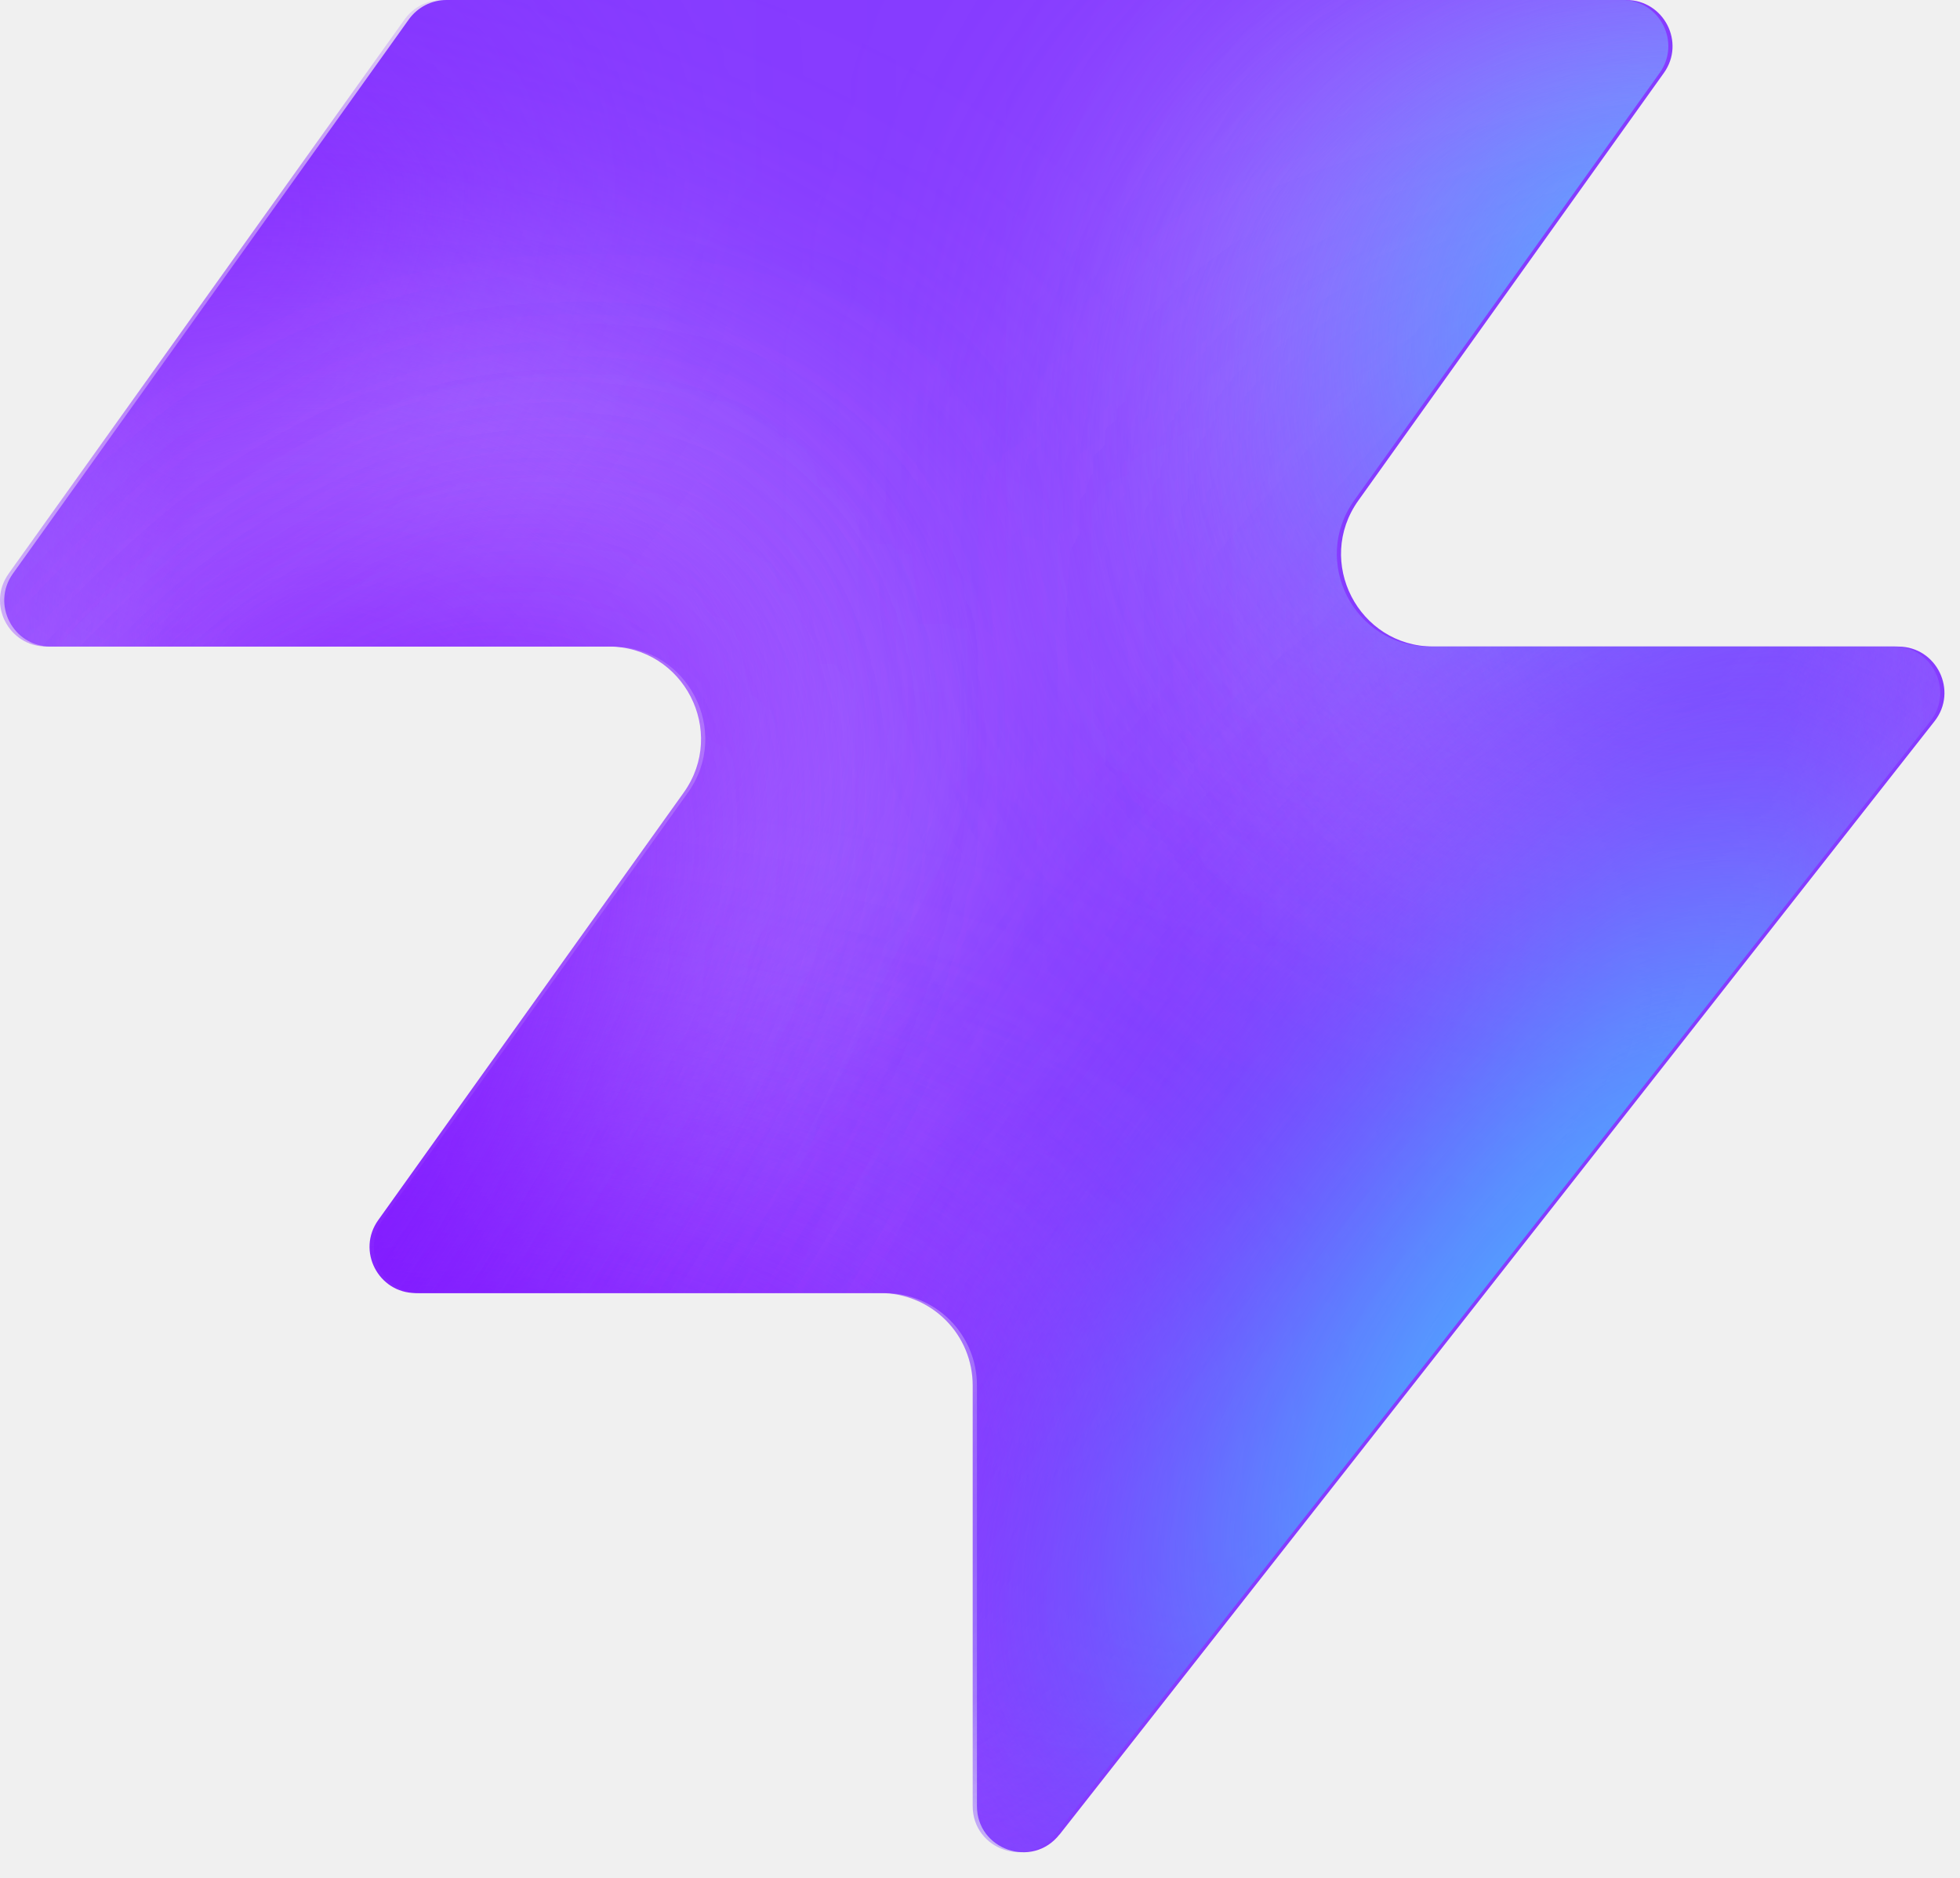
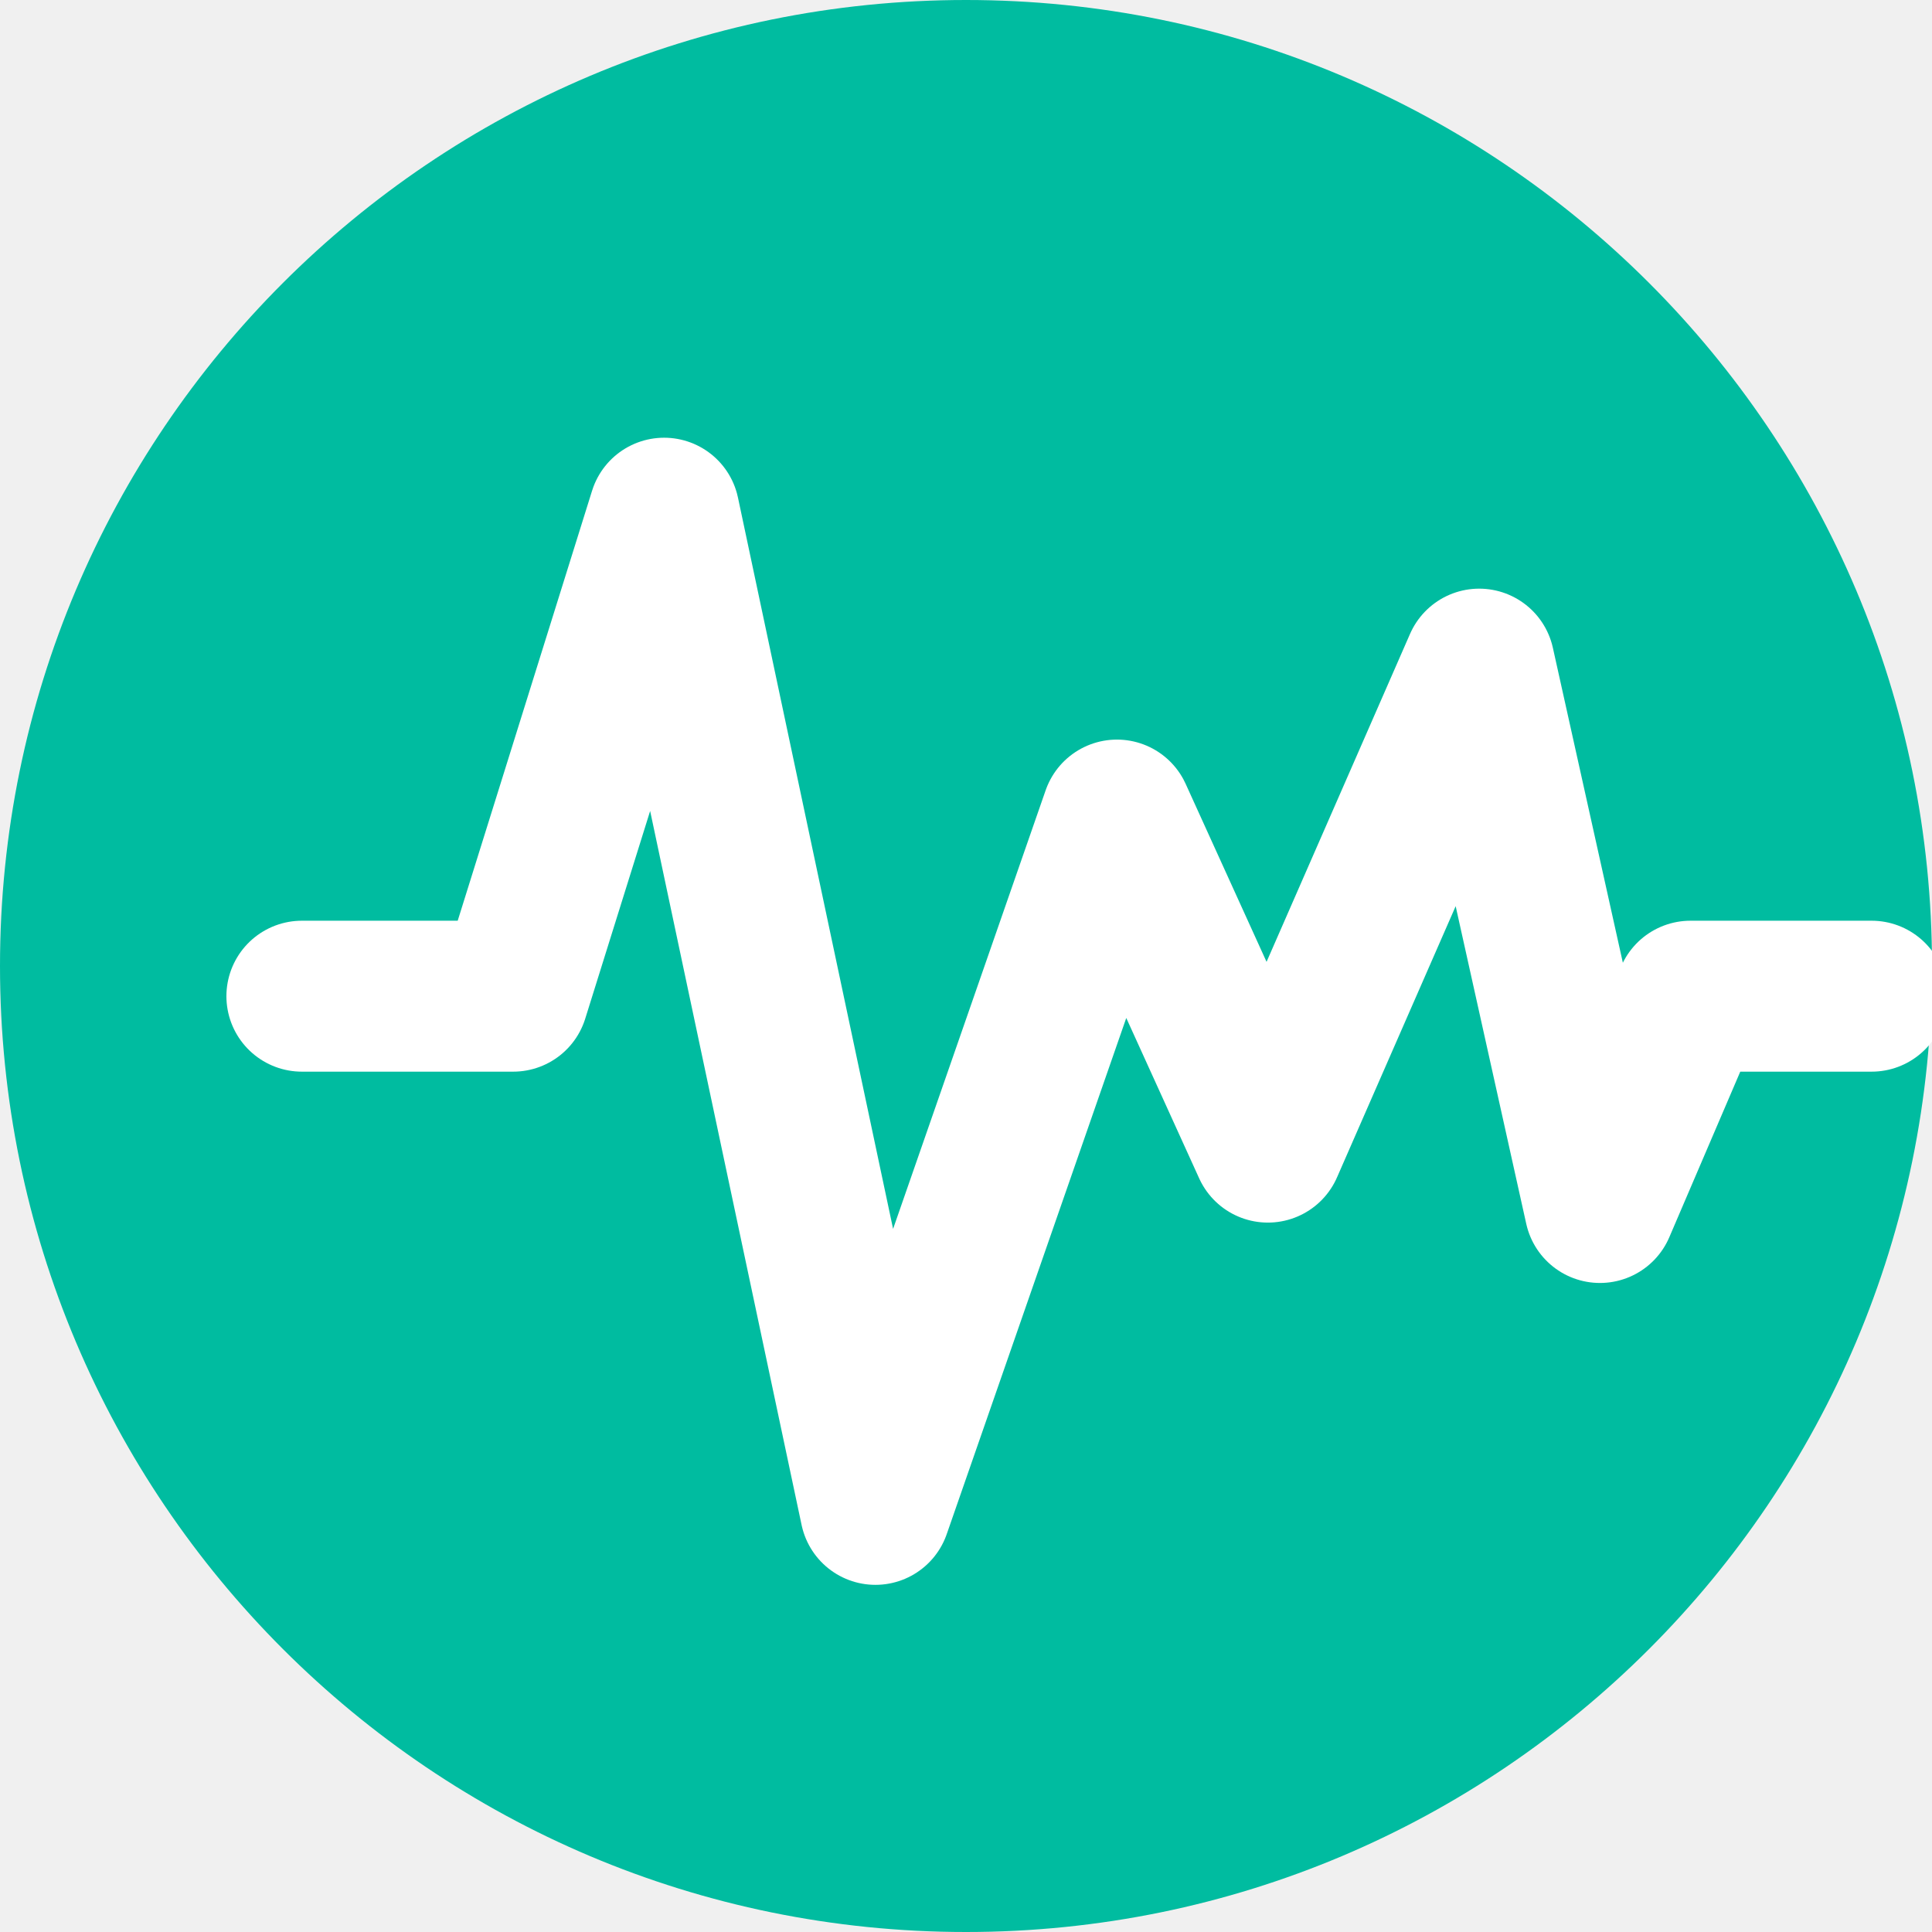
- <svg xmlns="http://www.w3.org/2000/svg" width="48" height="46" fill="none" viewBox="0 0 48 46">
-   <path fill="#863bff" d="M25.946 44.938c-.664.845-2.021.375-2.021-.698V33.937a2.26 2.26 0 0 0-2.262-2.262H10.287c-.92 0-1.456-1.04-.92-1.788l7.48-10.471c1.07-1.497 0-3.578-1.842-3.578H1.237c-.92 0-1.456-1.04-.92-1.788L10.013.474c.214-.297.556-.474.92-.474h28.894c.92 0 1.456 1.04.92 1.788l-7.48 10.471c-1.07 1.498 0 3.579 1.842 3.579h11.377c.943 0 1.473 1.088.89 1.83L25.947 44.94z" style="fill:#863bff;fill:color(display-p3 .525 .23 1);fill-opacity:1" />
-   <mask id="a" width="48" height="46" x="0" y="0" maskUnits="userSpaceOnUse" style="mask-type:alpha">
-     <path fill="#000" d="M25.842 44.938c-.664.844-2.021.375-2.021-.698V33.937a2.26 2.26 0 0 0-2.262-2.262H10.183c-.92 0-1.456-1.04-.92-1.788l7.48-10.471c1.07-1.498 0-3.579-1.842-3.579H1.133c-.92 0-1.456-1.04-.92-1.787L9.91.473c.214-.297.556-.474.92-.474h28.894c.92 0 1.456 1.04.92 1.788l-7.48 10.471c-1.07 1.498 0 3.578 1.842 3.578h11.377c.943 0 1.473 1.088.89 1.832L25.843 44.94z" style="fill:#000;fill-opacity:1" />
-   </mask>
-   <g mask="url(#a)">
-     <g filter="url(#b)">
-       <ellipse cx="5.508" cy="14.704" fill="#ede6ff" rx="5.508" ry="14.704" style="fill:#ede6ff;fill:color(display-p3 .927 .903 1);fill-opacity:1" transform="matrix(.00324 1 1 -.00324 -4.47 31.516)" />
-     </g>
-     <g filter="url(#c)">
-       <ellipse cx="10.399" cy="29.851" fill="#ede6ff" rx="10.399" ry="29.851" style="fill:#ede6ff;fill:color(display-p3 .927 .903 1);fill-opacity:1" transform="matrix(.00324 1 1 -.00324 -39.328 7.883)" />
-     </g>
-     <g filter="url(#d)">
-       <ellipse cx="5.508" cy="30.487" fill="#7e14ff" rx="5.508" ry="30.487" style="fill:#7e14ff;fill:color(display-p3 .492 .077 1);fill-opacity:1" transform="rotate(89.814 -25.913 -14.639)scale(1 -1)" />
-     </g>
-     <g filter="url(#e)">
-       <ellipse cx="5.508" cy="30.599" fill="#7e14ff" rx="5.508" ry="30.599" style="fill:#7e14ff;fill:color(display-p3 .492 .077 1);fill-opacity:1" transform="rotate(89.814 -32.644 -3.334)scale(1 -1)" />
-     </g>
-     <g filter="url(#f)">
-       <ellipse cx="5.508" cy="30.599" fill="#7e14ff" rx="5.508" ry="30.599" style="fill:#7e14ff;fill:color(display-p3 .492 .077 1);fill-opacity:1" transform="matrix(.00324 1 1 -.00324 -34.34 30.47)" />
-     </g>
-     <g filter="url(#g)">
-       <ellipse cx="14.072" cy="22.078" fill="#ede6ff" rx="14.072" ry="22.078" style="fill:#ede6ff;fill:color(display-p3 .927 .903 1);fill-opacity:1" transform="rotate(93.35 24.506 48.493)scale(-1 1)" />
-     </g>
-     <g filter="url(#h)">
-       <ellipse cx="3.47" cy="21.501" fill="#7e14ff" rx="3.47" ry="21.501" style="fill:#7e14ff;fill:color(display-p3 .492 .077 1);fill-opacity:1" transform="rotate(89.009 28.708 47.59)scale(-1 1)" />
-     </g>
-     <g filter="url(#i)">
-       <ellipse cx="3.47" cy="21.501" fill="#7e14ff" rx="3.47" ry="21.501" style="fill:#7e14ff;fill:color(display-p3 .492 .077 1);fill-opacity:1" transform="rotate(89.009 28.708 47.59)scale(-1 1)" />
-     </g>
-     <g filter="url(#j)">
-       <ellipse cx=".387" cy="8.972" fill="#7e14ff" rx="4.407" ry="29.108" style="fill:#7e14ff;fill:color(display-p3 .492 .077 1);fill-opacity:1" transform="rotate(39.51 .387 8.972)" />
-     </g>
-     <g filter="url(#k)">
-       <ellipse cx="47.523" cy="-6.092" fill="#7e14ff" rx="4.407" ry="29.108" style="fill:#7e14ff;fill:color(display-p3 .492 .077 1);fill-opacity:1" transform="rotate(37.892 47.523 -6.092)" />
-     </g>
-     <g filter="url(#l)">
-       <ellipse cx="41.412" cy="6.333" fill="#47bfff" rx="5.971" ry="9.665" style="fill:#47bfff;fill:color(display-p3 .28 .748 1);fill-opacity:1" transform="rotate(37.892 41.412 6.333)" />
-     </g>
-     <g filter="url(#m)">
-       <ellipse cx="-1.879" cy="38.332" fill="#7e14ff" rx="4.407" ry="29.108" style="fill:#7e14ff;fill:color(display-p3 .492 .077 1);fill-opacity:1" transform="rotate(37.892 -1.88 38.332)" />
-     </g>
-     <g filter="url(#n)">
-       <ellipse cx="-1.879" cy="38.332" fill="#7e14ff" rx="4.407" ry="29.108" style="fill:#7e14ff;fill:color(display-p3 .492 .077 1);fill-opacity:1" transform="rotate(37.892 -1.88 38.332)" />
-     </g>
-     <g filter="url(#o)">
-       <ellipse cx="35.651" cy="29.907" fill="#7e14ff" rx="4.407" ry="29.108" style="fill:#7e14ff;fill:color(display-p3 .492 .077 1);fill-opacity:1" transform="rotate(37.892 35.651 29.907)" />
-     </g>
-     <g filter="url(#p)">
-       <ellipse cx="38.418" cy="32.4" fill="#47bfff" rx="5.971" ry="15.297" style="fill:#47bfff;fill:color(display-p3 .28 .748 1);fill-opacity:1" transform="rotate(37.892 38.418 32.4)" />
-     </g>
-   </g>
-   <defs>
-     <filter id="b" width="60.045" height="41.654" x="-19.77" y="16.149" color-interpolation-filters="sRGB" filterUnits="userSpaceOnUse">
-       <feFlood flood-opacity="0" result="BackgroundImageFix" />
-       <feBlend in="SourceGraphic" in2="BackgroundImageFix" result="shape" />
-       <feGaussianBlur result="effect1_foregroundBlur_2002_17158" stdDeviation="7.659" />
-     </filter>
-     <filter id="c" width="90.34" height="51.437" x="-54.613" y="-7.533" color-interpolation-filters="sRGB" filterUnits="userSpaceOnUse">
-       <feFlood flood-opacity="0" result="BackgroundImageFix" />
-       <feBlend in="SourceGraphic" in2="BackgroundImageFix" result="shape" />
-       <feGaussianBlur result="effect1_foregroundBlur_2002_17158" stdDeviation="7.659" />
-     </filter>
-     <filter id="d" width="79.355" height="29.4" x="-49.64" y="2.03" color-interpolation-filters="sRGB" filterUnits="userSpaceOnUse">
-       <feFlood flood-opacity="0" result="BackgroundImageFix" />
-       <feBlend in="SourceGraphic" in2="BackgroundImageFix" result="shape" />
-       <feGaussianBlur result="effect1_foregroundBlur_2002_17158" stdDeviation="4.596" />
-     </filter>
-     <filter id="e" width="79.579" height="29.4" x="-45.045" y="20.029" color-interpolation-filters="sRGB" filterUnits="userSpaceOnUse">
-       <feFlood flood-opacity="0" result="BackgroundImageFix" />
-       <feBlend in="SourceGraphic" in2="BackgroundImageFix" result="shape" />
-       <feGaussianBlur result="effect1_foregroundBlur_2002_17158" stdDeviation="4.596" />
-     </filter>
-     <filter id="f" width="79.579" height="29.4" x="-43.513" y="21.178" color-interpolation-filters="sRGB" filterUnits="userSpaceOnUse">
-       <feFlood flood-opacity="0" result="BackgroundImageFix" />
-       <feBlend in="SourceGraphic" in2="BackgroundImageFix" result="shape" />
-       <feGaussianBlur result="effect1_foregroundBlur_2002_17158" stdDeviation="4.596" />
-     </filter>
-     <filter id="g" width="74.749" height="58.852" x="15.756" y="-17.901" color-interpolation-filters="sRGB" filterUnits="userSpaceOnUse">
-       <feFlood flood-opacity="0" result="BackgroundImageFix" />
-       <feBlend in="SourceGraphic" in2="BackgroundImageFix" result="shape" />
-       <feGaussianBlur result="effect1_foregroundBlur_2002_17158" stdDeviation="7.659" />
-     </filter>
-     <filter id="h" width="61.377" height="25.362" x="23.548" y="2.284" color-interpolation-filters="sRGB" filterUnits="userSpaceOnUse">
-       <feFlood flood-opacity="0" result="BackgroundImageFix" />
-       <feBlend in="SourceGraphic" in2="BackgroundImageFix" result="shape" />
-       <feGaussianBlur result="effect1_foregroundBlur_2002_17158" stdDeviation="4.596" />
-     </filter>
-     <filter id="i" width="61.377" height="25.362" x="23.548" y="2.284" color-interpolation-filters="sRGB" filterUnits="userSpaceOnUse">
-       <feFlood flood-opacity="0" result="BackgroundImageFix" />
-       <feBlend in="SourceGraphic" in2="BackgroundImageFix" result="shape" />
-       <feGaussianBlur result="effect1_foregroundBlur_2002_17158" stdDeviation="4.596" />
-     </filter>
-     <filter id="j" width="56.045" height="63.649" x="-27.636" y="-22.853" color-interpolation-filters="sRGB" filterUnits="userSpaceOnUse">
-       <feFlood flood-opacity="0" result="BackgroundImageFix" />
-       <feBlend in="SourceGraphic" in2="BackgroundImageFix" result="shape" />
-       <feGaussianBlur result="effect1_foregroundBlur_2002_17158" stdDeviation="4.596" />
-     </filter>
-     <filter id="k" width="54.814" height="64.646" x="20.116" y="-38.415" color-interpolation-filters="sRGB" filterUnits="userSpaceOnUse">
-       <feFlood flood-opacity="0" result="BackgroundImageFix" />
-       <feBlend in="SourceGraphic" in2="BackgroundImageFix" result="shape" />
-       <feGaussianBlur result="effect1_foregroundBlur_2002_17158" stdDeviation="4.596" />
-     </filter>
-     <filter id="l" width="33.541" height="35.313" x="24.641" y="-11.323" color-interpolation-filters="sRGB" filterUnits="userSpaceOnUse">
-       <feFlood flood-opacity="0" result="BackgroundImageFix" />
-       <feBlend in="SourceGraphic" in2="BackgroundImageFix" result="shape" />
-       <feGaussianBlur result="effect1_foregroundBlur_2002_17158" stdDeviation="4.596" />
-     </filter>
-     <filter id="m" width="54.814" height="64.646" x="-29.286" y="6.009" color-interpolation-filters="sRGB" filterUnits="userSpaceOnUse">
-       <feFlood flood-opacity="0" result="BackgroundImageFix" />
-       <feBlend in="SourceGraphic" in2="BackgroundImageFix" result="shape" />
-       <feGaussianBlur result="effect1_foregroundBlur_2002_17158" stdDeviation="4.596" />
-     </filter>
-     <filter id="n" width="54.814" height="64.646" x="-29.286" y="6.009" color-interpolation-filters="sRGB" filterUnits="userSpaceOnUse">
-       <feFlood flood-opacity="0" result="BackgroundImageFix" />
-       <feBlend in="SourceGraphic" in2="BackgroundImageFix" result="shape" />
-       <feGaussianBlur result="effect1_foregroundBlur_2002_17158" stdDeviation="4.596" />
-     </filter>
-     <filter id="o" width="54.814" height="64.646" x="8.244" y="-2.416" color-interpolation-filters="sRGB" filterUnits="userSpaceOnUse">
-       <feFlood flood-opacity="0" result="BackgroundImageFix" />
-       <feBlend in="SourceGraphic" in2="BackgroundImageFix" result="shape" />
-       <feGaussianBlur result="effect1_foregroundBlur_2002_17158" stdDeviation="4.596" />
-     </filter>
-     <filter id="p" width="39.409" height="43.623" x="18.713" y="10.588" color-interpolation-filters="sRGB" filterUnits="userSpaceOnUse">
-       <feFlood flood-opacity="0" result="BackgroundImageFix" />
-       <feBlend in="SourceGraphic" in2="BackgroundImageFix" result="shape" />
-       <feGaussianBlur result="effect1_foregroundBlur_2002_17158" stdDeviation="4.596" />
-     </filter>
-   </defs>
+ <svg xmlns="http://www.w3.org/2000/svg" viewBox="0 0 64 64">
+   <circle cx="32" cy="32" r="32" fill="#00BCA0" />
+   <path d="M10 33H17L22 17L29 50L37 27L42 38L49 22L53 40L56 33H62" fill="none" stroke="#ffffff" stroke-width="5" stroke-linecap="round" stroke-linejoin="round" />
</svg>
